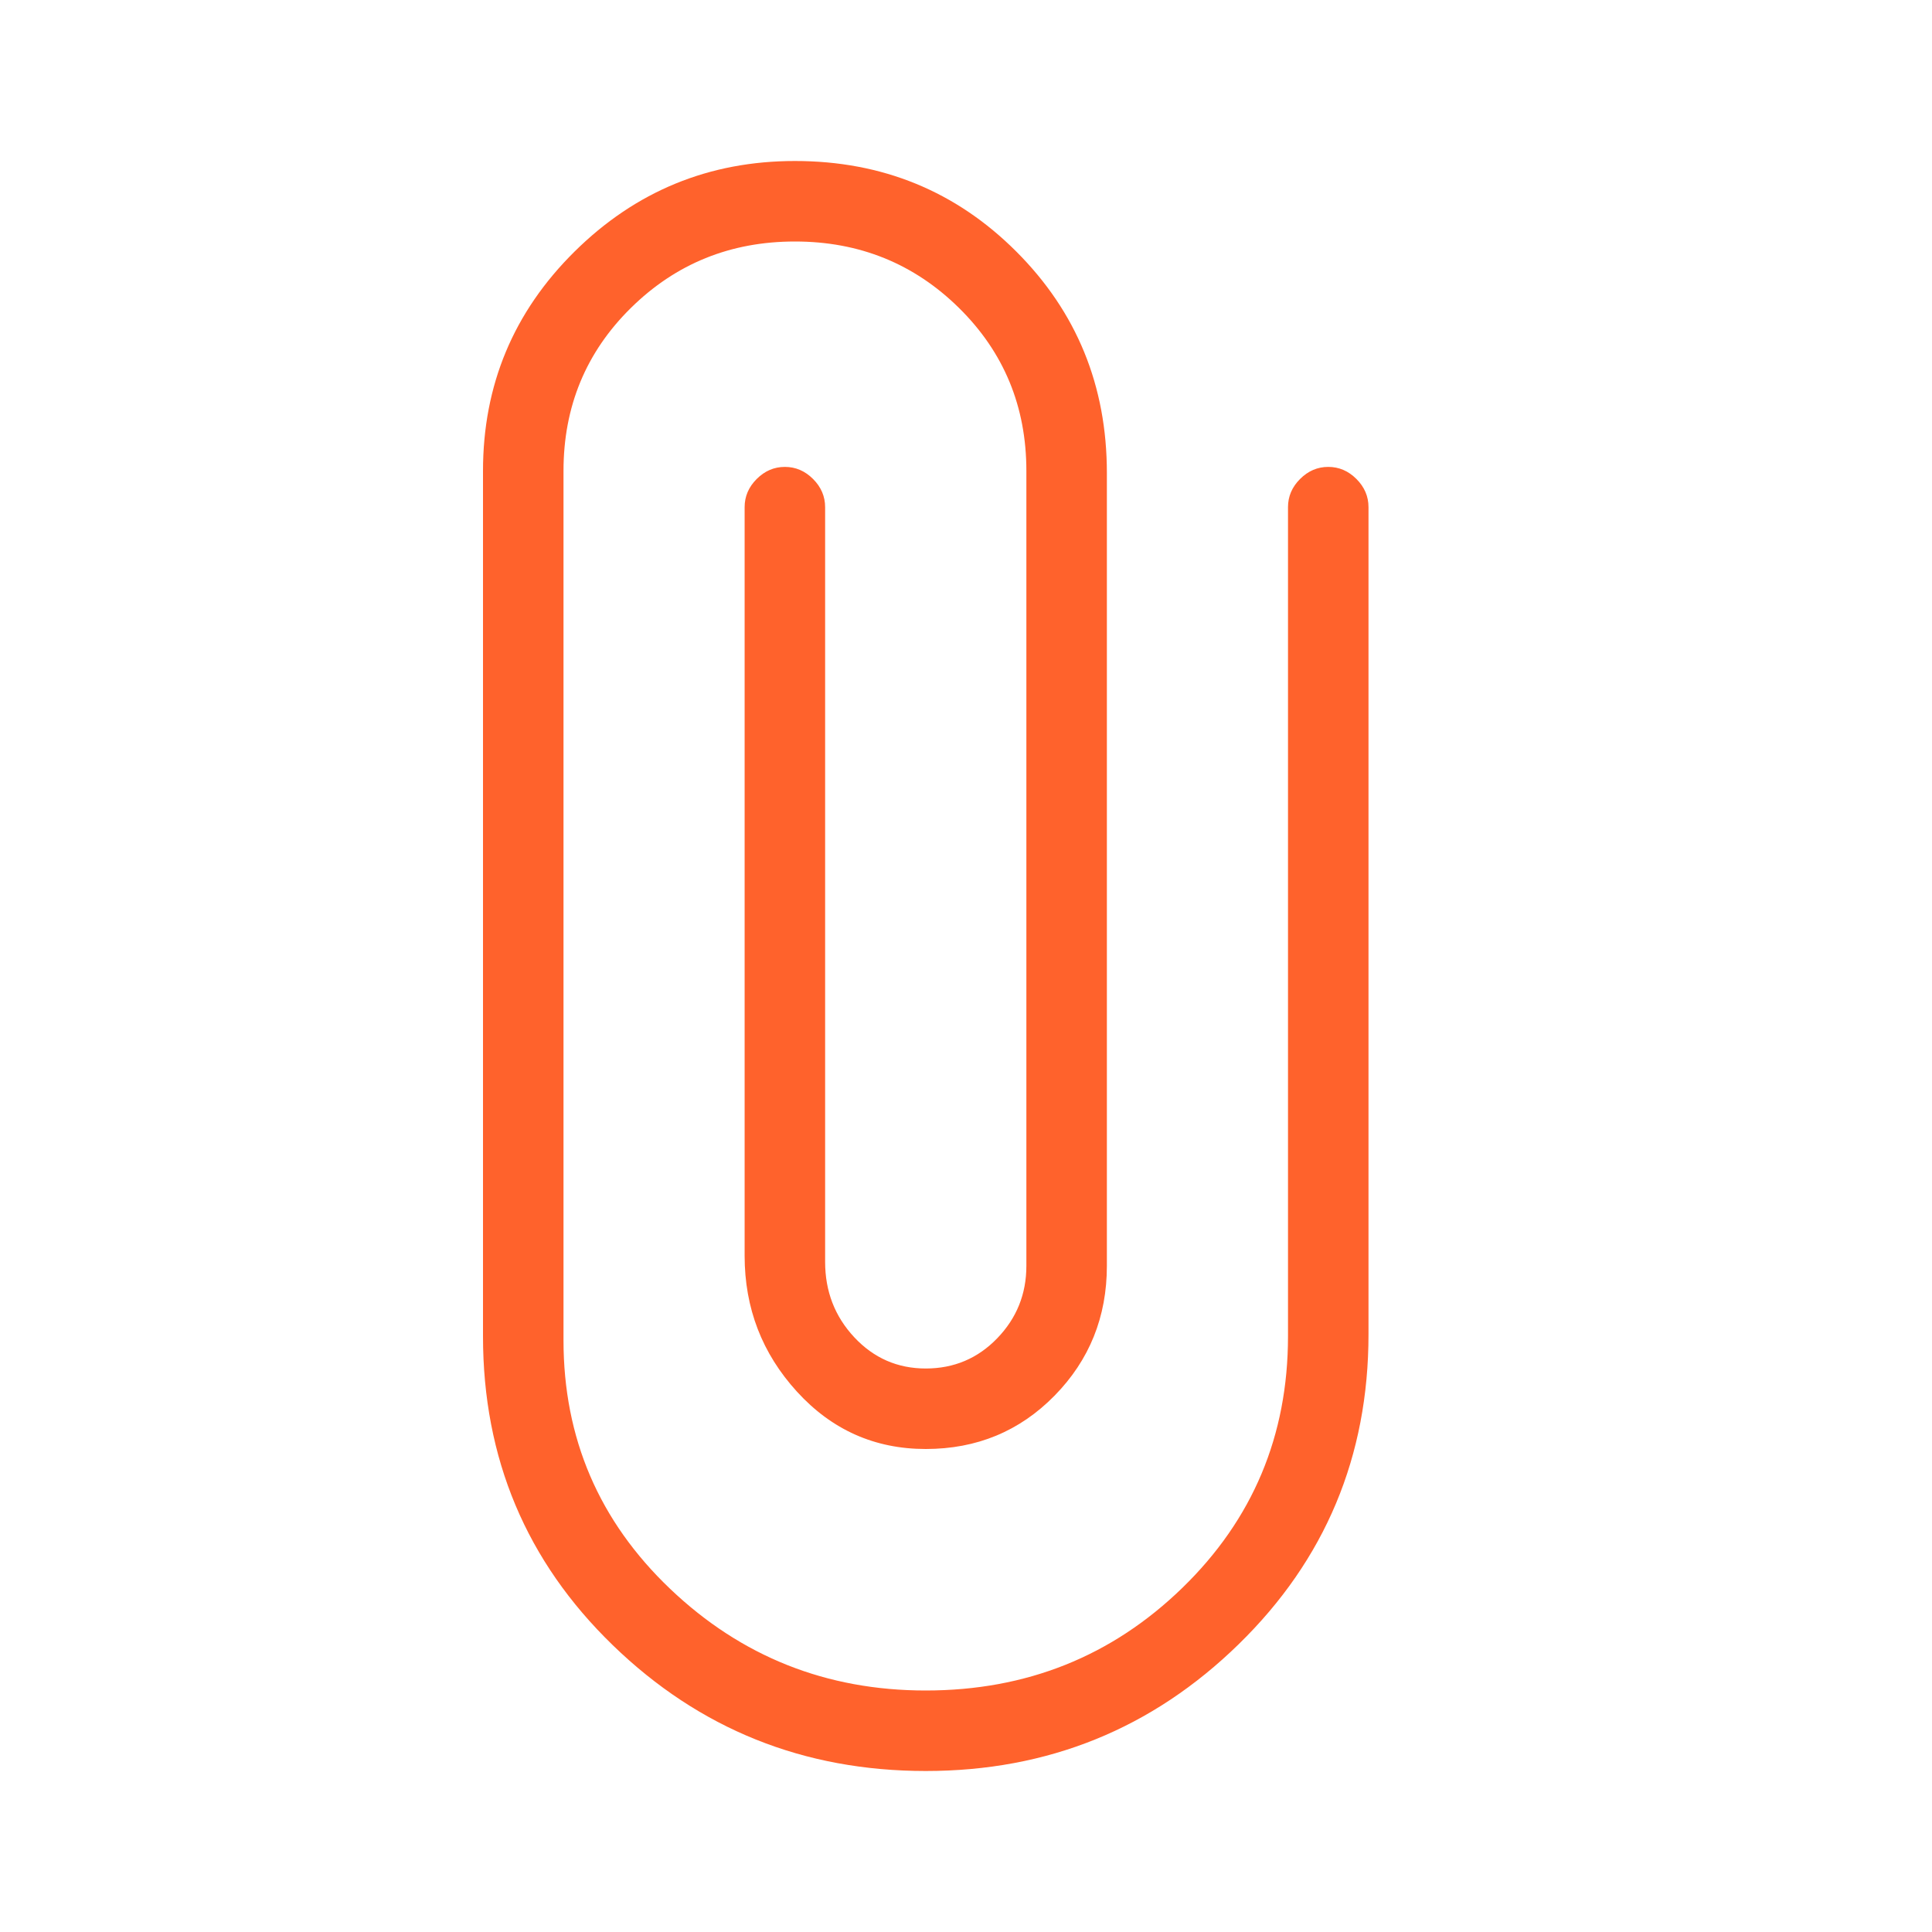
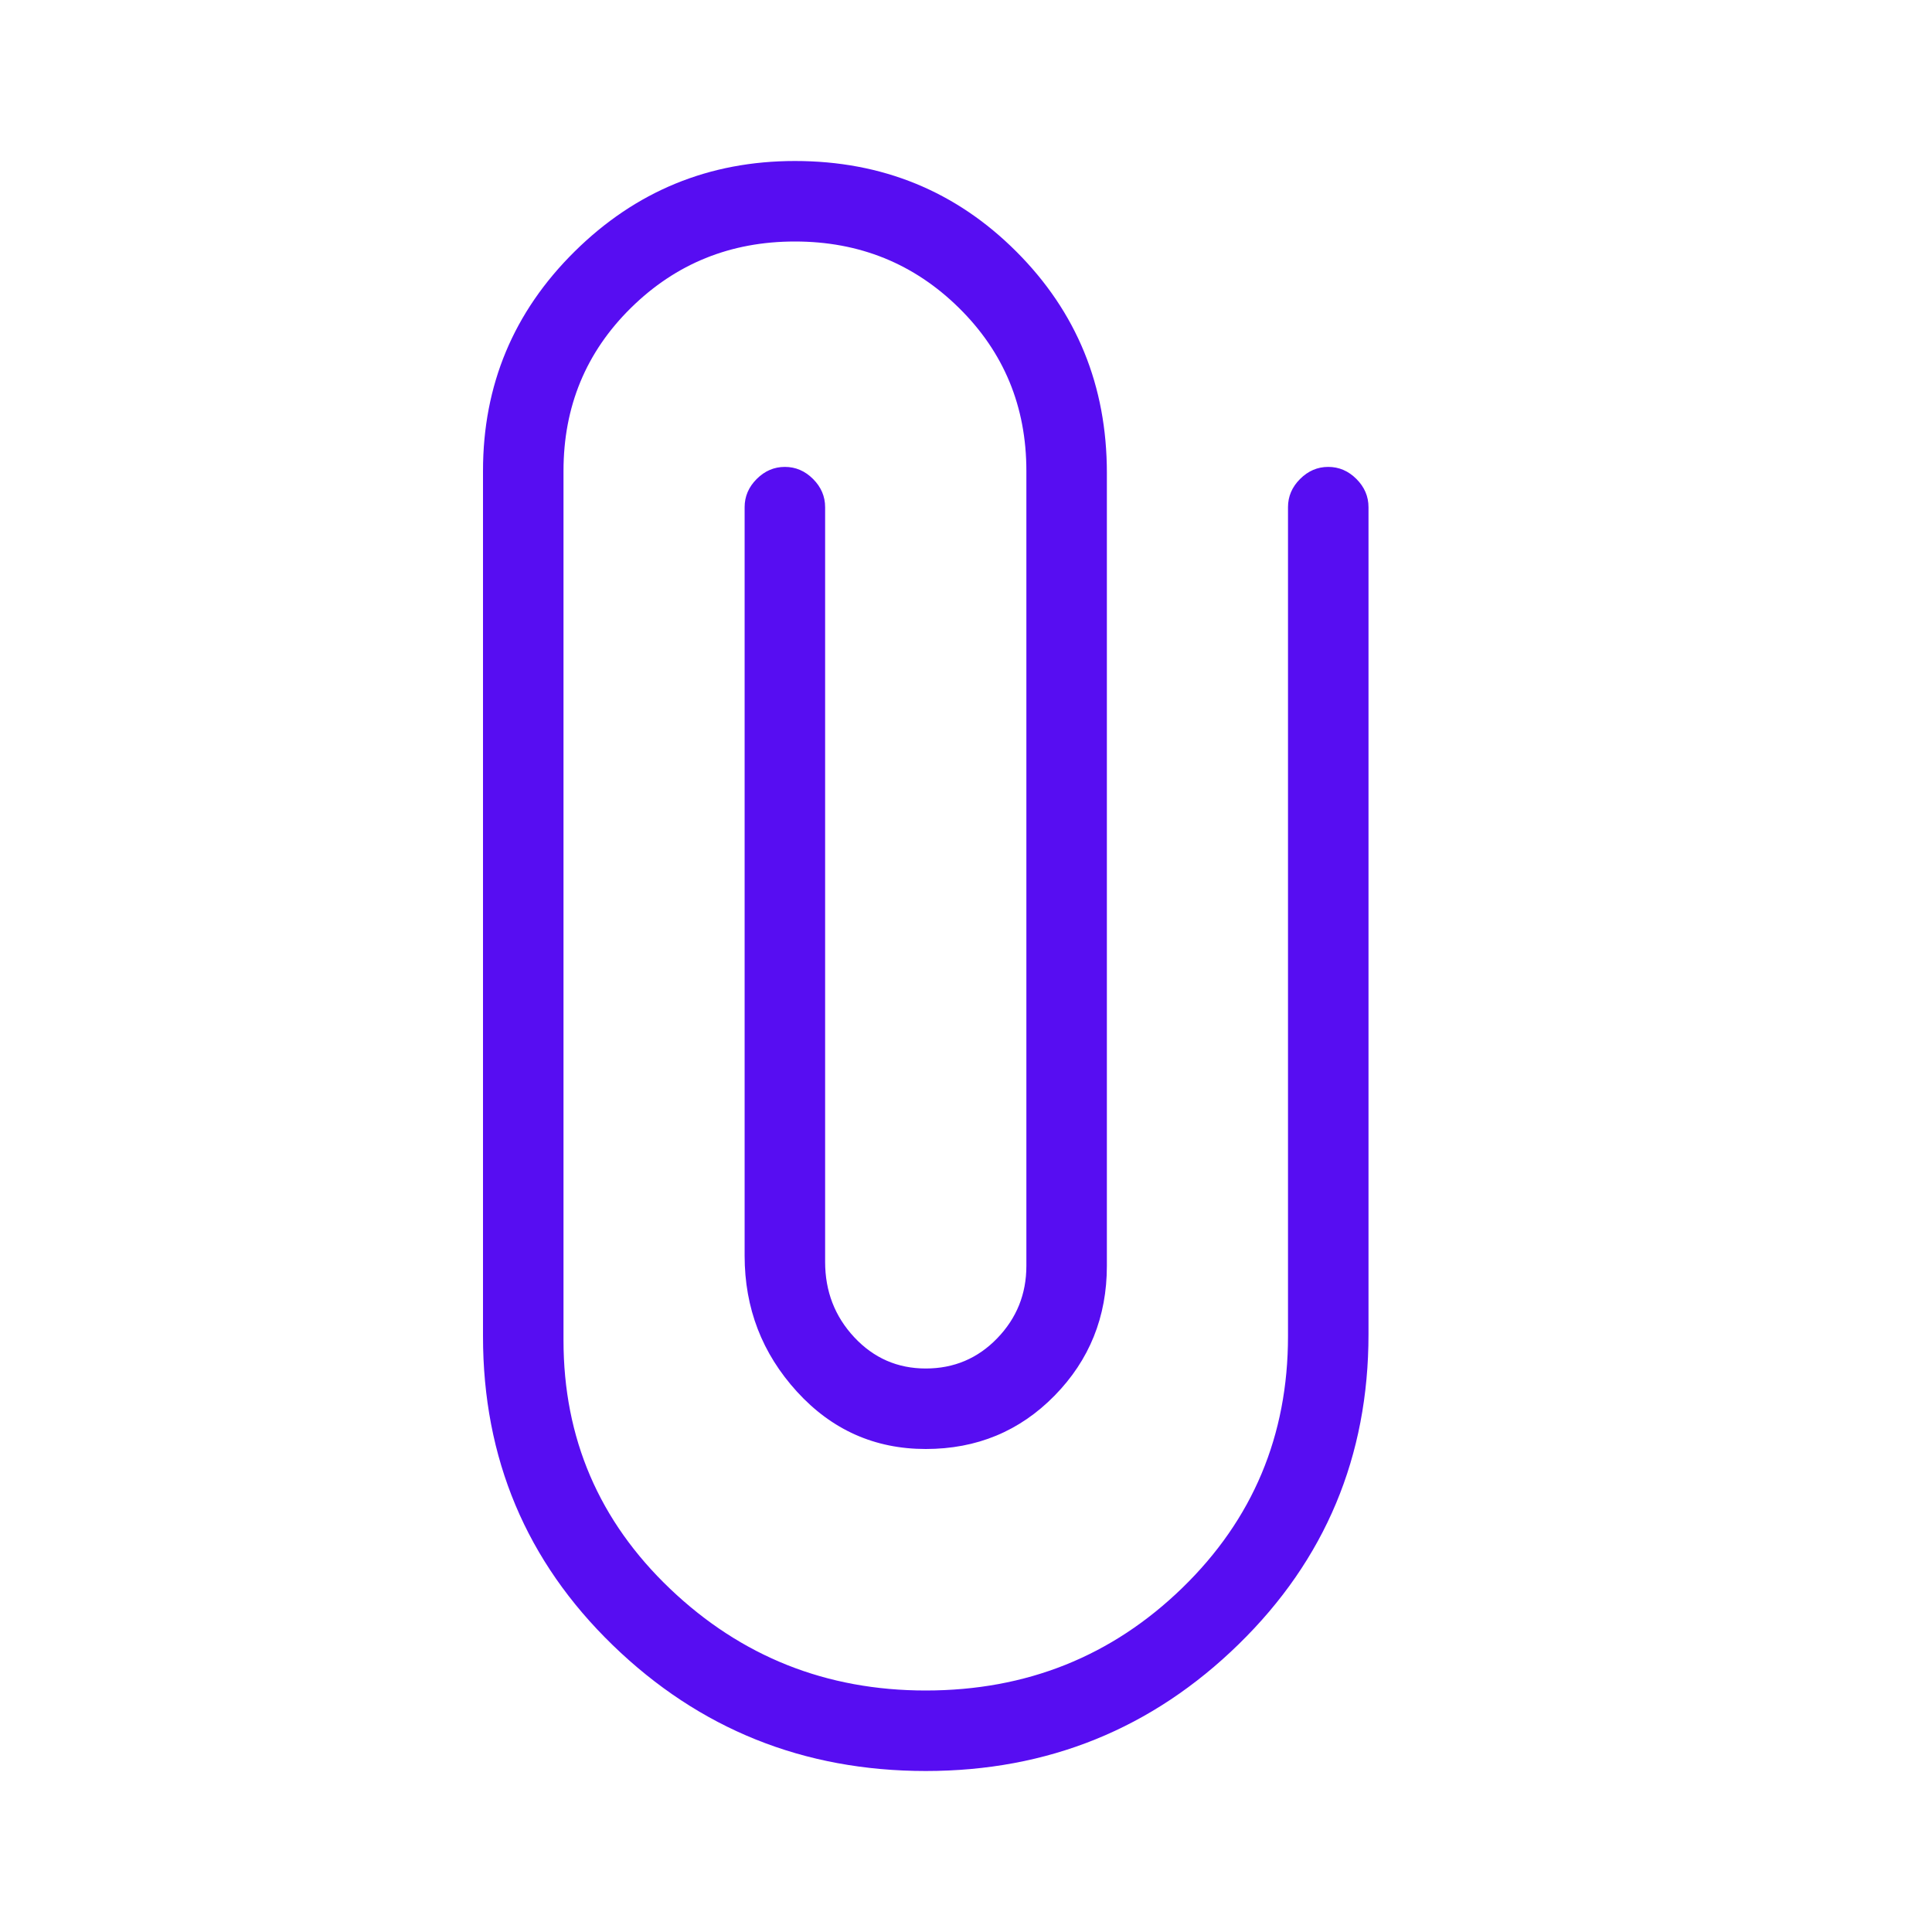
<svg xmlns="http://www.w3.org/2000/svg" height="28" viewBox="0 -960 960 960" width="28">
-   <path fill="#FF622C" d="M460-80q-91 0-155.5-62.5T240-296v-430q0-64 45.5-109T395-880q65 0 110 45t45 110v394q0 38-26 64.5T460-240q-38 0-64-28.5T370-336v-372q0-8 6-14t14-6q8 0 14 6t6 14v375q0 22 14.5 37.5T460-280q21 0 35.5-15t14.5-36v-395q0-48-33.5-81T395-840q-48 0-81.5 33T280-726v432q0 73 53 123.5T460-120q75 0 127.5-51T640-296v-412q0-8 6-14t14-6q8 0 14 6t6 14v411q0 91-64.5 154T460-80Z" />
+   <path fill="#570DF2" d="M460-80q-91 0-155.5-62.5T240-296v-430q0-64 45.5-109T395-880q65 0 110 45t45 110v394q0 38-26 64.5T460-240q-38 0-64-28.5T370-336v-372q0-8 6-14t14-6q8 0 14 6t6 14v375q0 22 14.5 37.5T460-280q21 0 35.5-15t14.5-36v-395q0-48-33.5-81T395-840q-48 0-81.5 33T280-726v432q0 73 53 123.5T460-120q75 0 127.5-51T640-296v-412q0-8 6-14t14-6q8 0 14 6t6 14v411q0 91-64.5 154T460-80Z" />
</svg>
